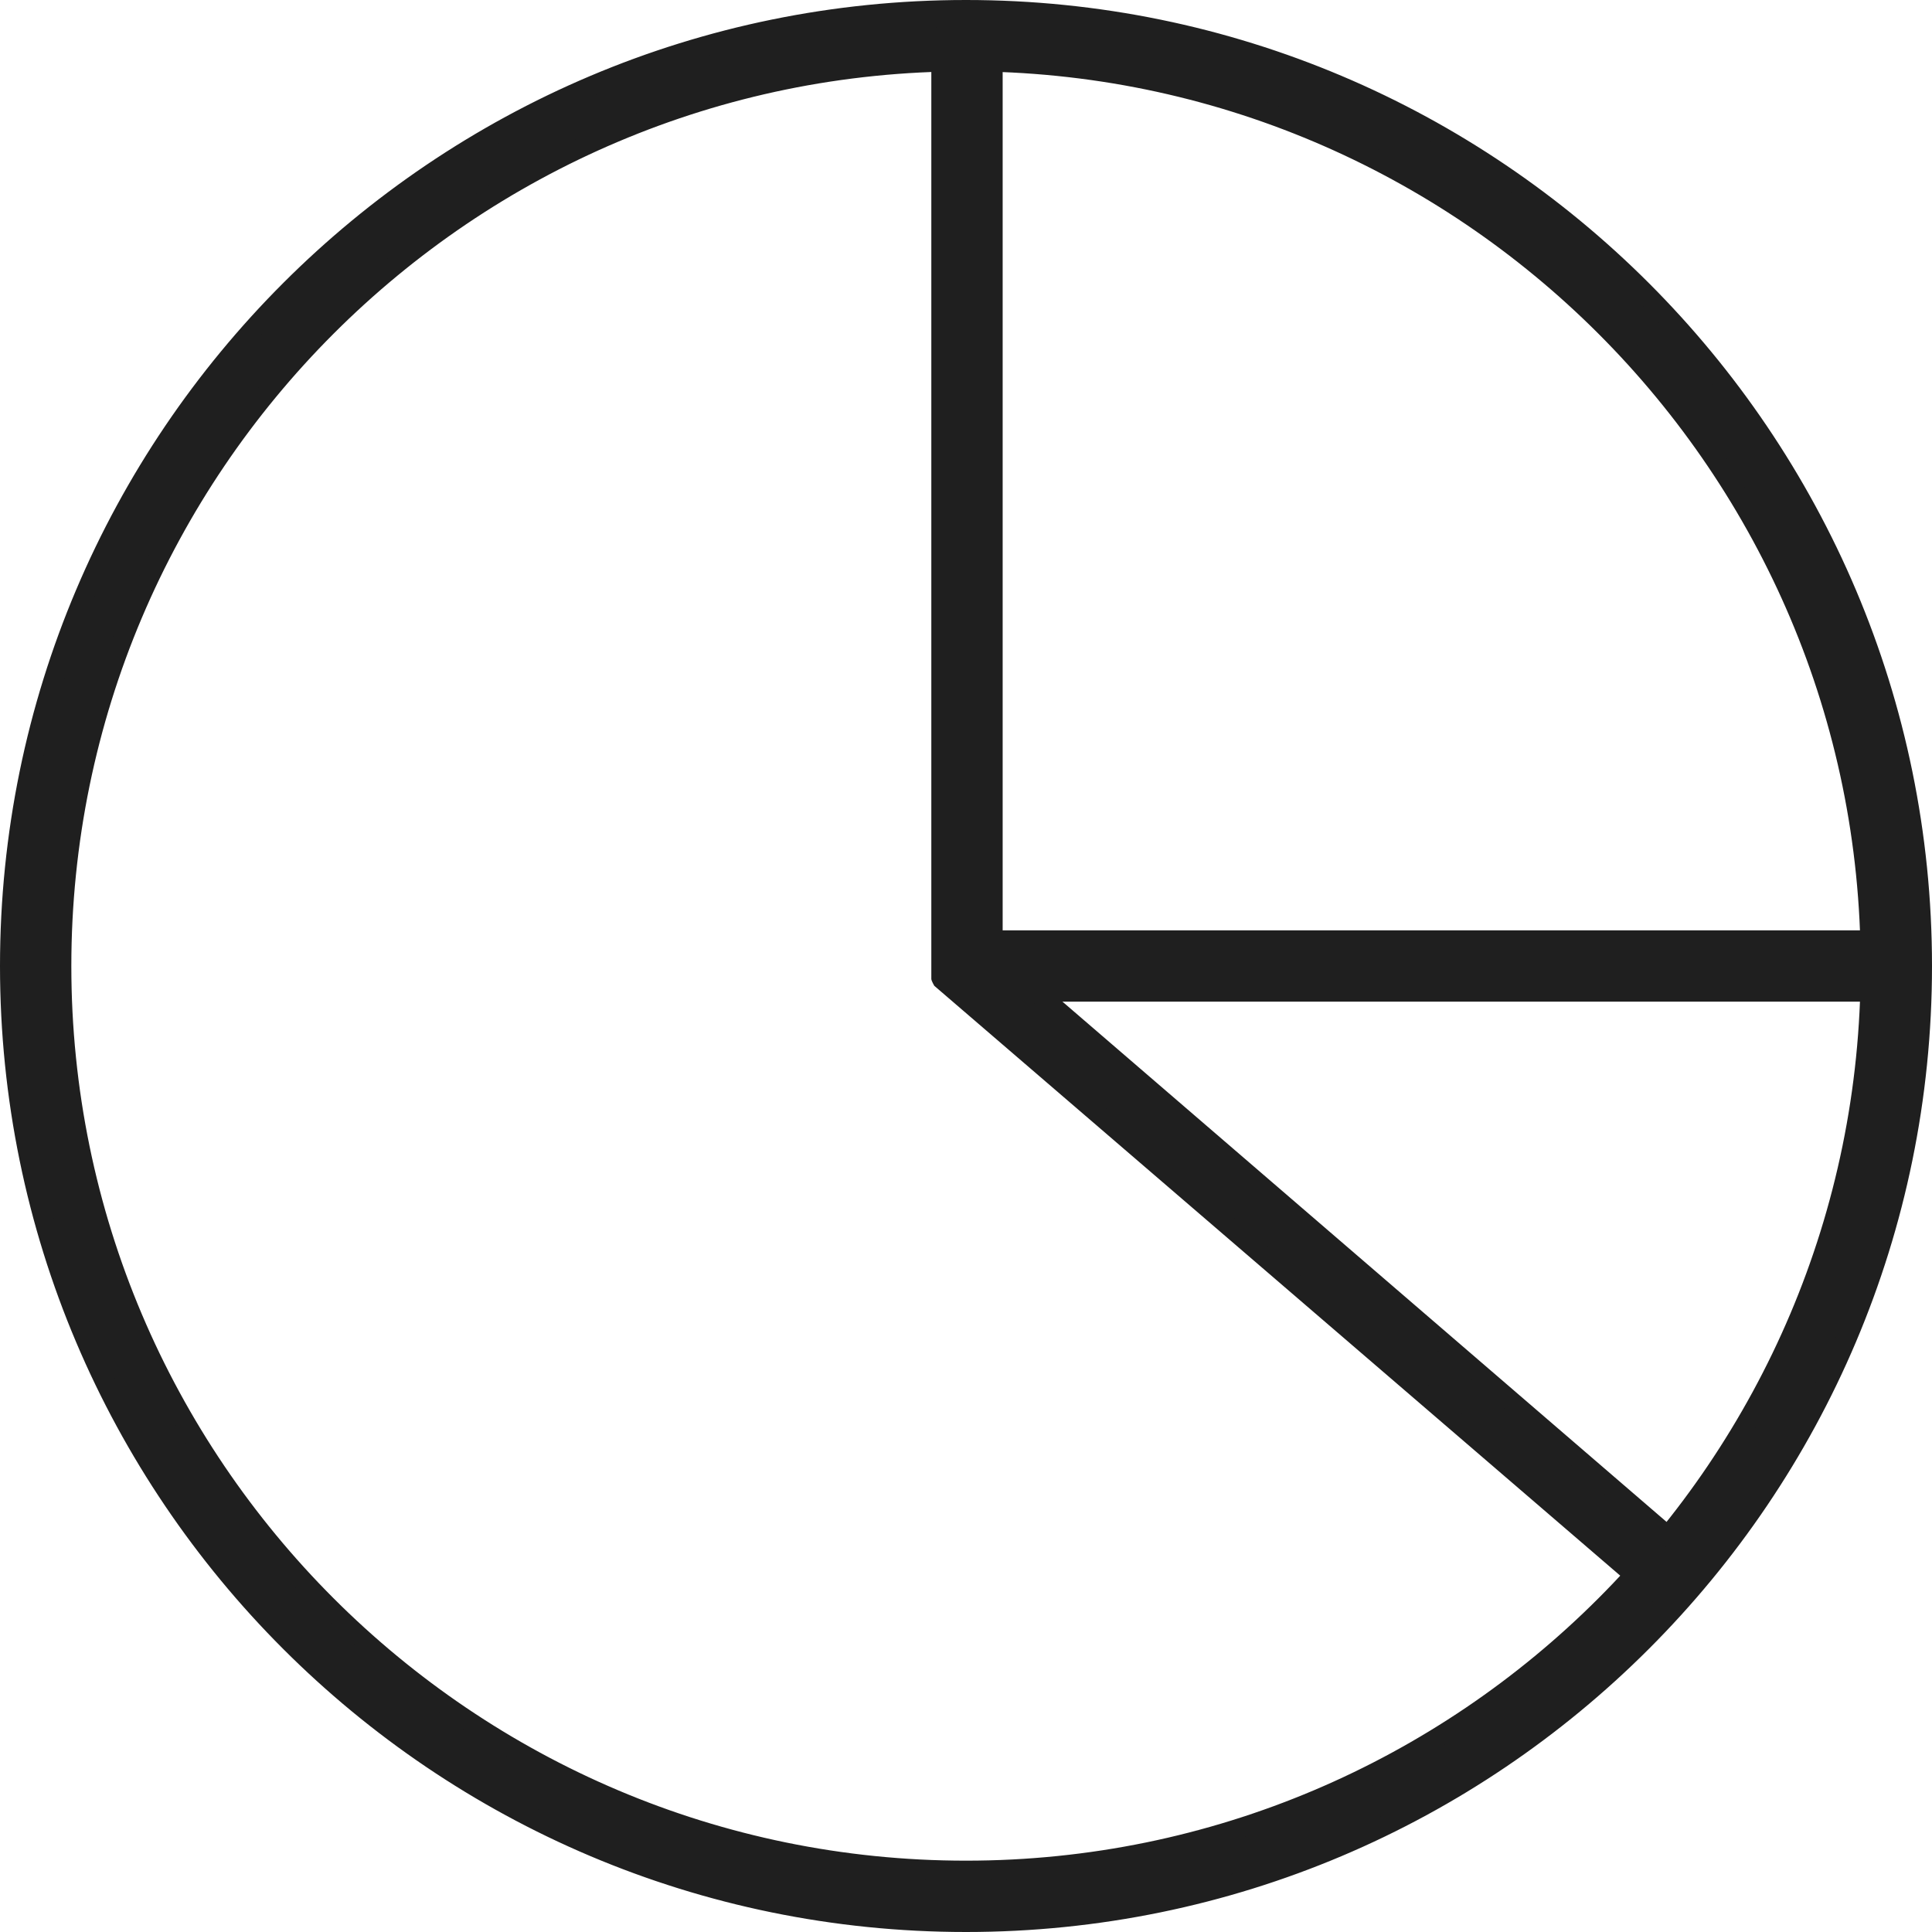
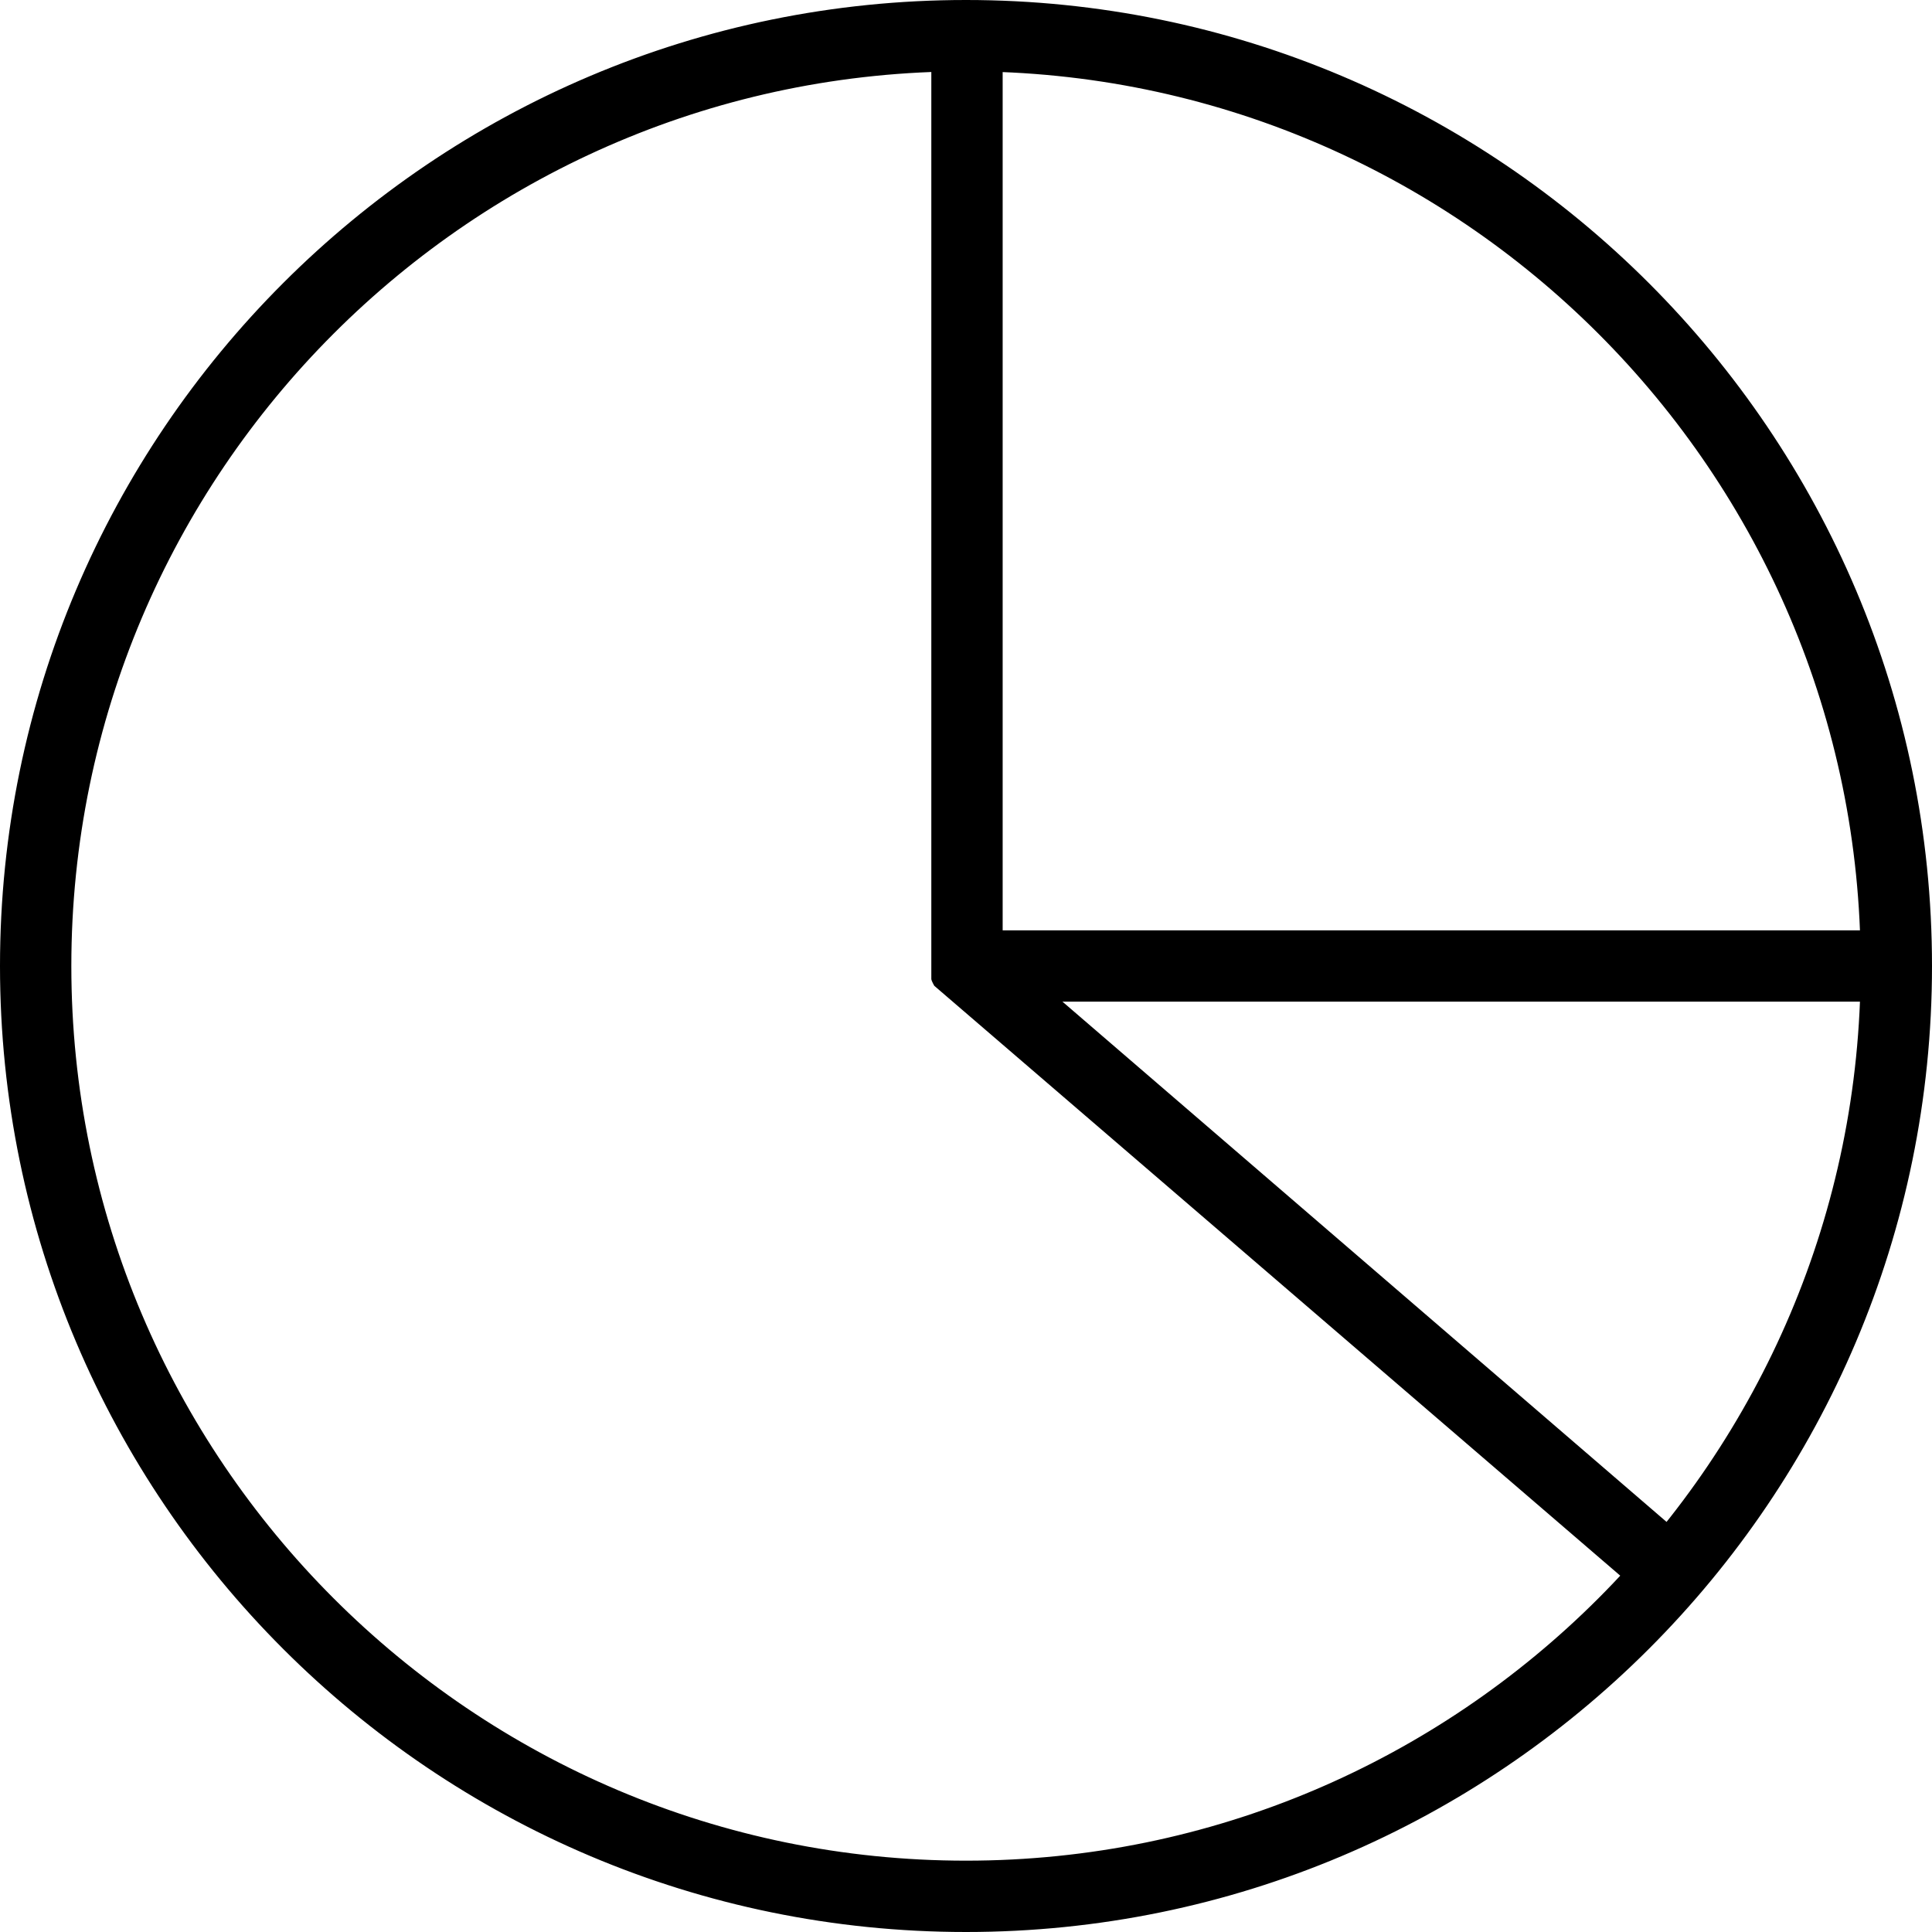
<svg xmlns="http://www.w3.org/2000/svg" id="Layer_2" data-name="Layer 2" viewBox="0 0 19.5 19.5">
  <defs>
    <style>
      .cls-1 {
-         fill: #1f1f1f;
+         fill: currentColor;
      }
    </style>
  </defs>
  <g id="Object">
    <g>
      <g>
        <path class="cls-1" d="M9.75,19.4C4.43,19.4.1,15.07.1,9.75S4.43.1,9.75.1s9.65,4.33,9.65,9.65-4.33,9.65-9.65,9.65ZM9.75.62C4.72.62.62,4.72.62,9.75s4.1,9.13,9.13,9.13,9.13-4.1,9.13-9.13S14.78.62,9.75.62Z" />
        <path class="cls-1" d="M9.75,19.5C4.37,19.5,0,15.13,0,9.75S4.37,0,9.75,0s9.75,4.37,9.75,9.75-4.37,9.75-9.75,9.75ZM9.75.2C4.48.2.2,4.48.2,9.75s4.29,9.55,9.55,9.55,9.55-4.29,9.55-9.55S15.02.2,9.75.2ZM9.75,18.98C4.66,18.98.52,14.84.52,9.75S4.66.52,9.75.52s9.23,4.14,9.23,9.23-4.14,9.23-9.23,9.23ZM9.75.72C4.77.72.72,4.77.72,9.75s4.05,9.03,9.03,9.03,9.03-4.05,9.03-9.03S14.73.72,9.75.72Z" />
      </g>
      <g>
        <polygon class="cls-1" points="16.7 16.07 9.49 9.87 9.49 .36 10.01 .36 10.01 9.63 17.04 15.68 16.7 16.07" />
        <path class="cls-1" d="M16.7,16.17s-.05,0-.06-.02l-7.21-6.2s-.03-.05-.03-.07V.36c0-.05.04-.1.1-.1h.52c.05,0,.1.04.1.1v9.23l6.99,6.02s.03.04.03.07c0,.03,0,.05-.02.07l-.34.4s-.05.03-.07.03ZM9.59,9.83l7.1,6.11.21-.25-6.95-5.98s-.03-.05-.03-.07V.46h-.33v9.37Z" />
      </g>
      <g>
        <rect class="cls-1" x="9.75" y="9.49" width="9.39" height=".52" />
        <path class="cls-1" d="M19.14,10.11h-9.39c-.05,0-.1-.04-.1-.1v-.52c0-.05.04-.1.1-.1h9.39c.05,0,.1.04.1.1v.52c0,.05-.04.1-.1.1ZM9.85,9.92h9.19v-.33h-9.19v.33Z" />
      </g>
    </g>
  </g>
</svg>
